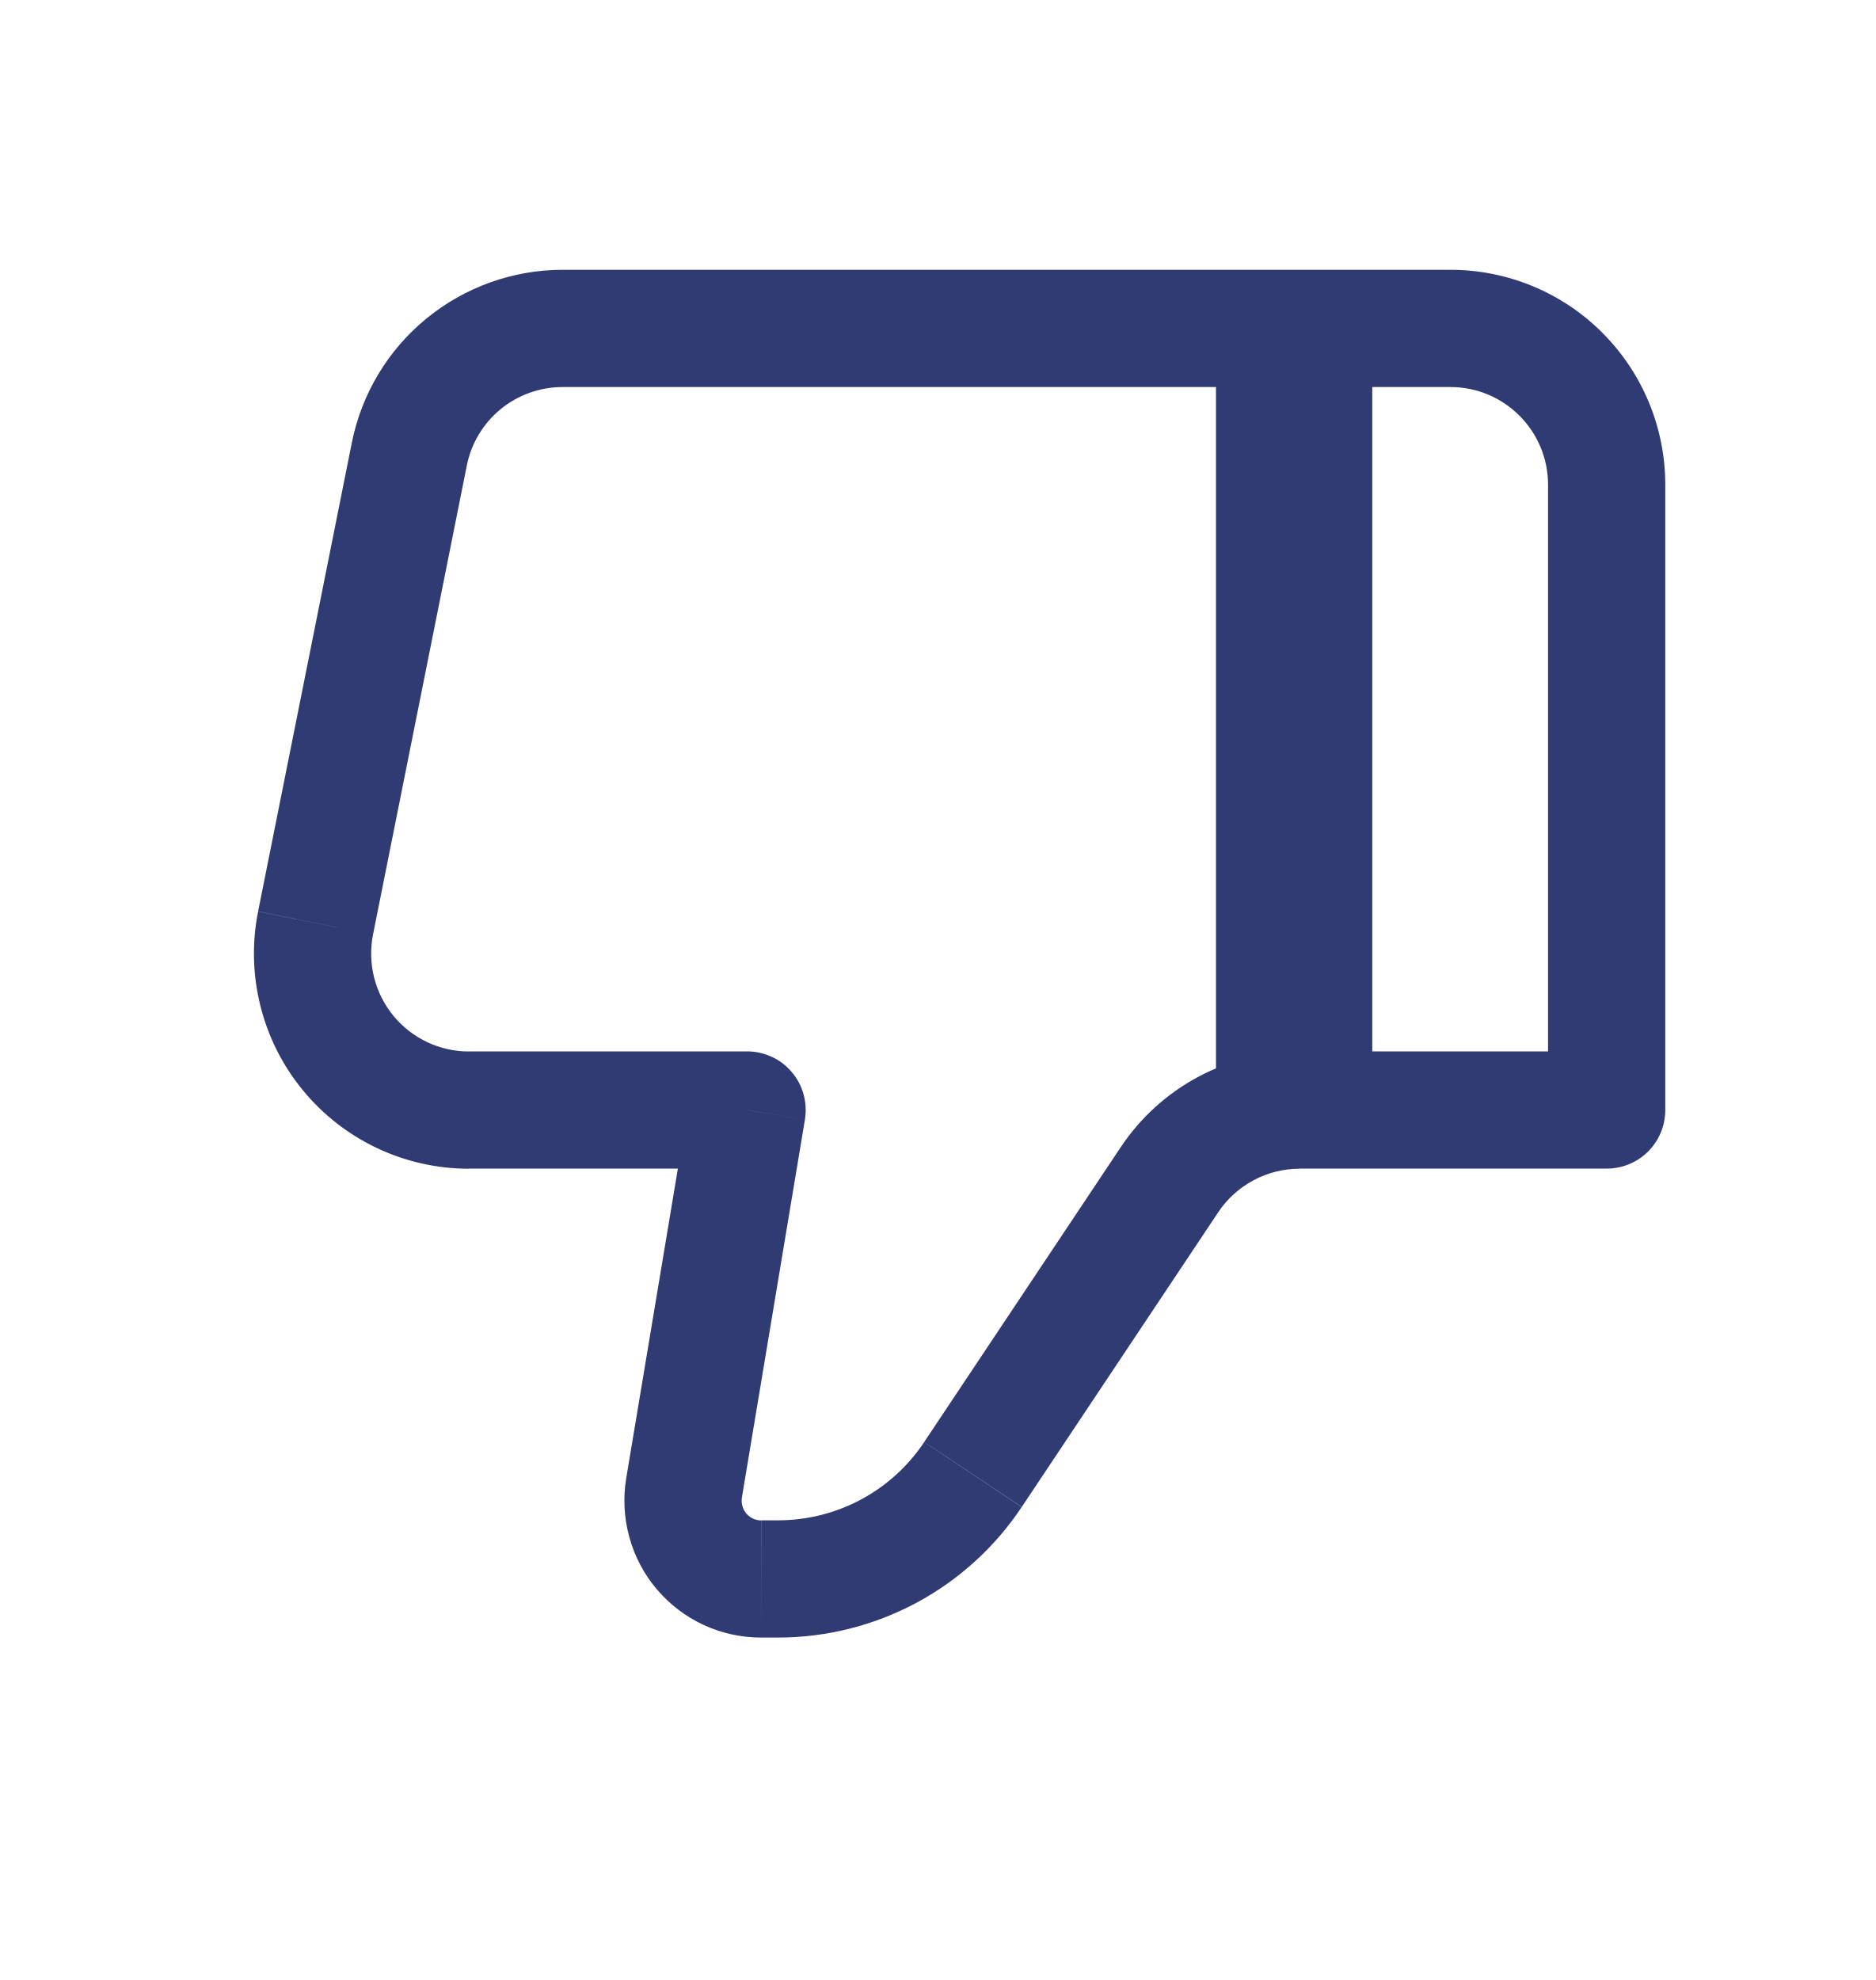
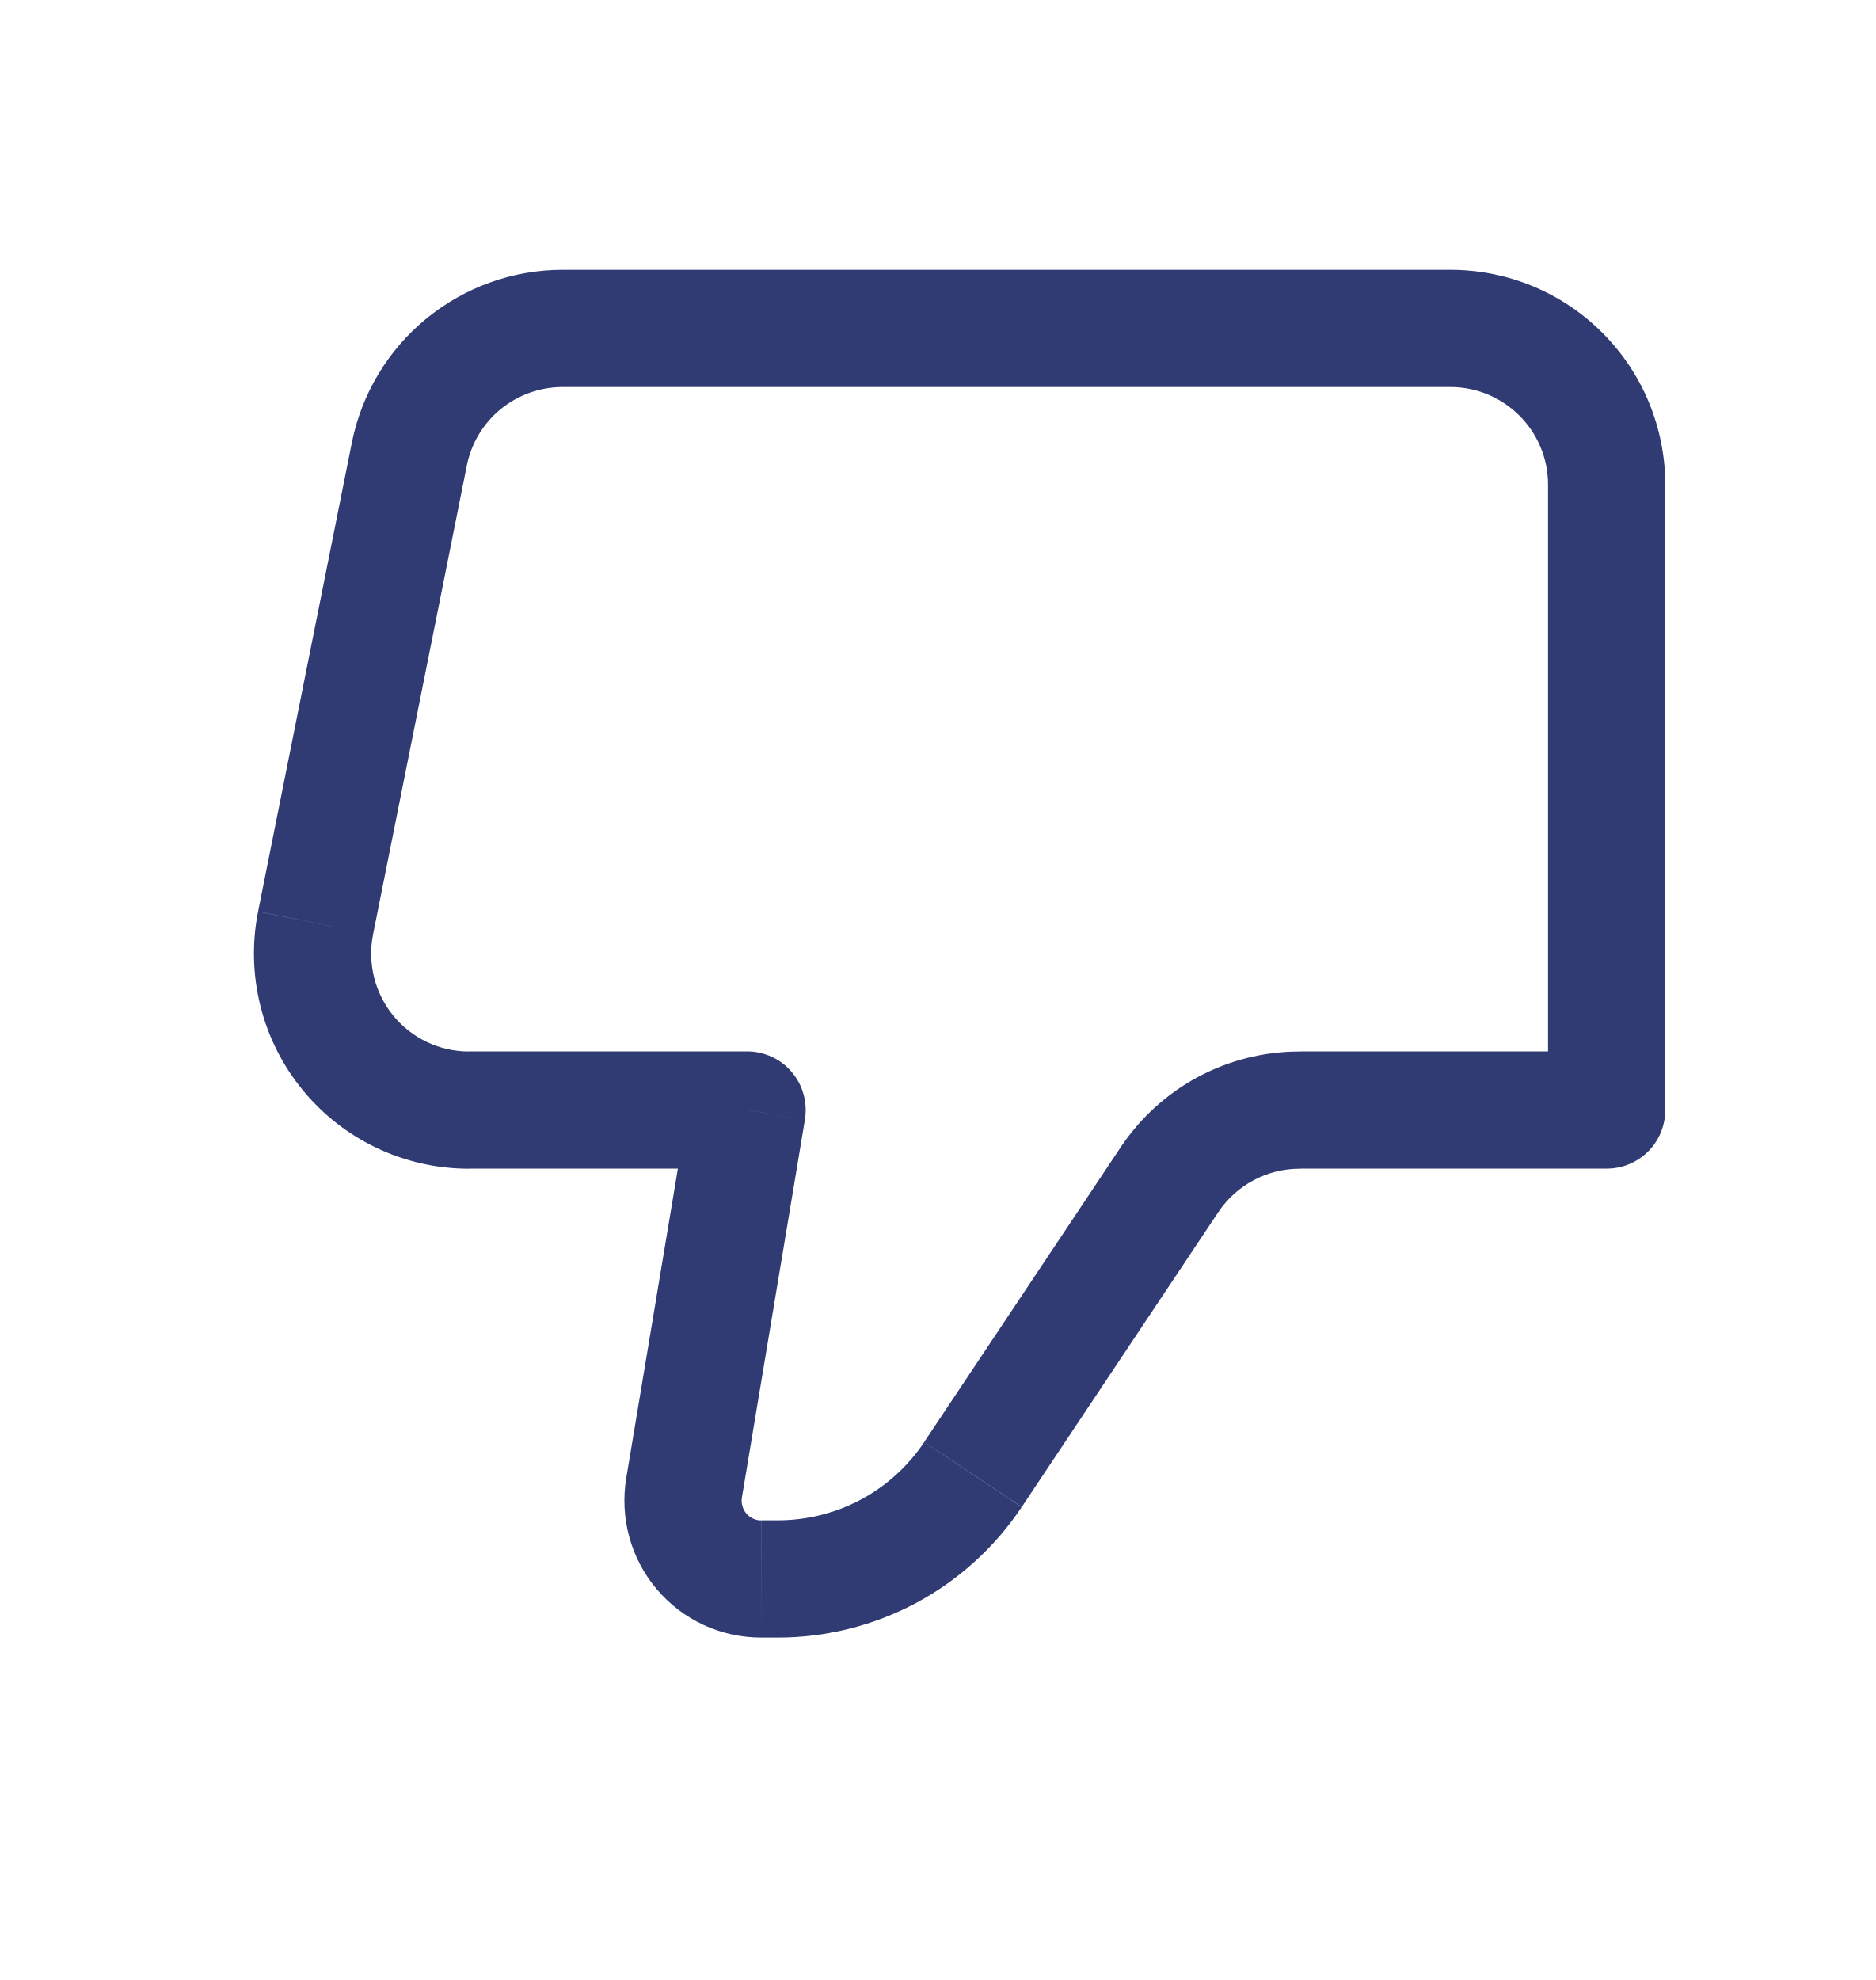
<svg xmlns="http://www.w3.org/2000/svg" width="18" height="19" viewBox="0 0 18 19" fill="none">
  <path d="M7.17 10.651L7.725 10.744C7.738 10.663 7.734 10.581 7.712 10.502C7.691 10.423 7.652 10.35 7.599 10.288C7.546 10.225 7.481 10.175 7.406 10.141C7.332 10.107 7.252 10.089 7.17 10.089V10.651ZM15.42 10.651V11.214C15.569 11.214 15.712 11.155 15.818 11.049C15.923 10.944 15.982 10.801 15.982 10.651H15.42ZM13.92 2.589H5.4V3.714H13.92V2.589ZM4.5 11.214H7.17V10.089H4.5V11.214ZM6.615 10.559L6.01 14.185L7.12 14.371L7.725 10.744L6.615 10.559ZM7.305 15.714H7.465V14.589H7.306L7.305 15.714ZM9.806 14.461L11.692 11.632L10.756 11.008L8.87 13.837L9.806 14.461ZM12.472 11.214H15.42V10.089H12.472V11.214ZM15.982 10.651V4.651H14.857V10.651H15.982ZM3.377 4.246L2.477 8.746L3.58 8.968L4.48 4.468L3.377 4.246ZM11.692 11.632C11.778 11.503 11.894 11.399 12.03 11.326C12.166 11.253 12.318 11.215 12.472 11.215V10.09C11.782 10.09 11.139 10.434 10.756 11.008L11.692 11.632ZM6.01 14.185C5.979 14.373 5.989 14.567 6.04 14.751C6.09 14.934 6.18 15.105 6.303 15.25C6.427 15.396 6.58 15.513 6.753 15.593C6.926 15.673 7.114 15.714 7.305 15.714V14.59C7.278 14.59 7.251 14.584 7.226 14.572C7.202 14.561 7.18 14.544 7.162 14.523C7.145 14.502 7.132 14.478 7.125 14.452C7.117 14.426 7.116 14.397 7.12 14.371L6.01 14.185ZM4.5 10.09C4.361 10.09 4.224 10.059 4.099 10C3.973 9.94 3.863 9.854 3.775 9.747C3.687 9.639 3.624 9.514 3.59 9.379C3.557 9.245 3.553 9.104 3.58 8.968L2.477 8.747C2.417 9.046 2.425 9.356 2.499 9.652C2.573 9.948 2.711 10.224 2.905 10.46C3.098 10.696 3.342 10.886 3.618 11.017C3.893 11.147 4.195 11.215 4.5 11.215V10.09ZM5.4 2.589C4.923 2.589 4.461 2.755 4.092 3.057C3.723 3.359 3.471 3.779 3.377 4.246L4.48 4.468C4.522 4.255 4.637 4.064 4.805 3.926C4.973 3.789 5.183 3.714 5.4 3.714V2.589ZM7.465 15.714C7.928 15.714 8.384 15.6 8.792 15.382C9.201 15.163 9.549 14.847 9.805 14.462L8.87 13.838C8.716 14.069 8.507 14.259 8.262 14.39C8.017 14.521 7.743 14.589 7.465 14.589V15.714ZM13.92 3.714C14.437 3.714 14.857 4.134 14.857 4.651H15.982C15.982 4.104 15.765 3.58 15.378 3.193C14.992 2.806 14.467 2.589 13.92 2.589V3.714Z" fill="#303B74" />
-   <path d="M12.42 10.651V3.151" stroke="#303B74" stroke-width="1.5" />
</svg>
